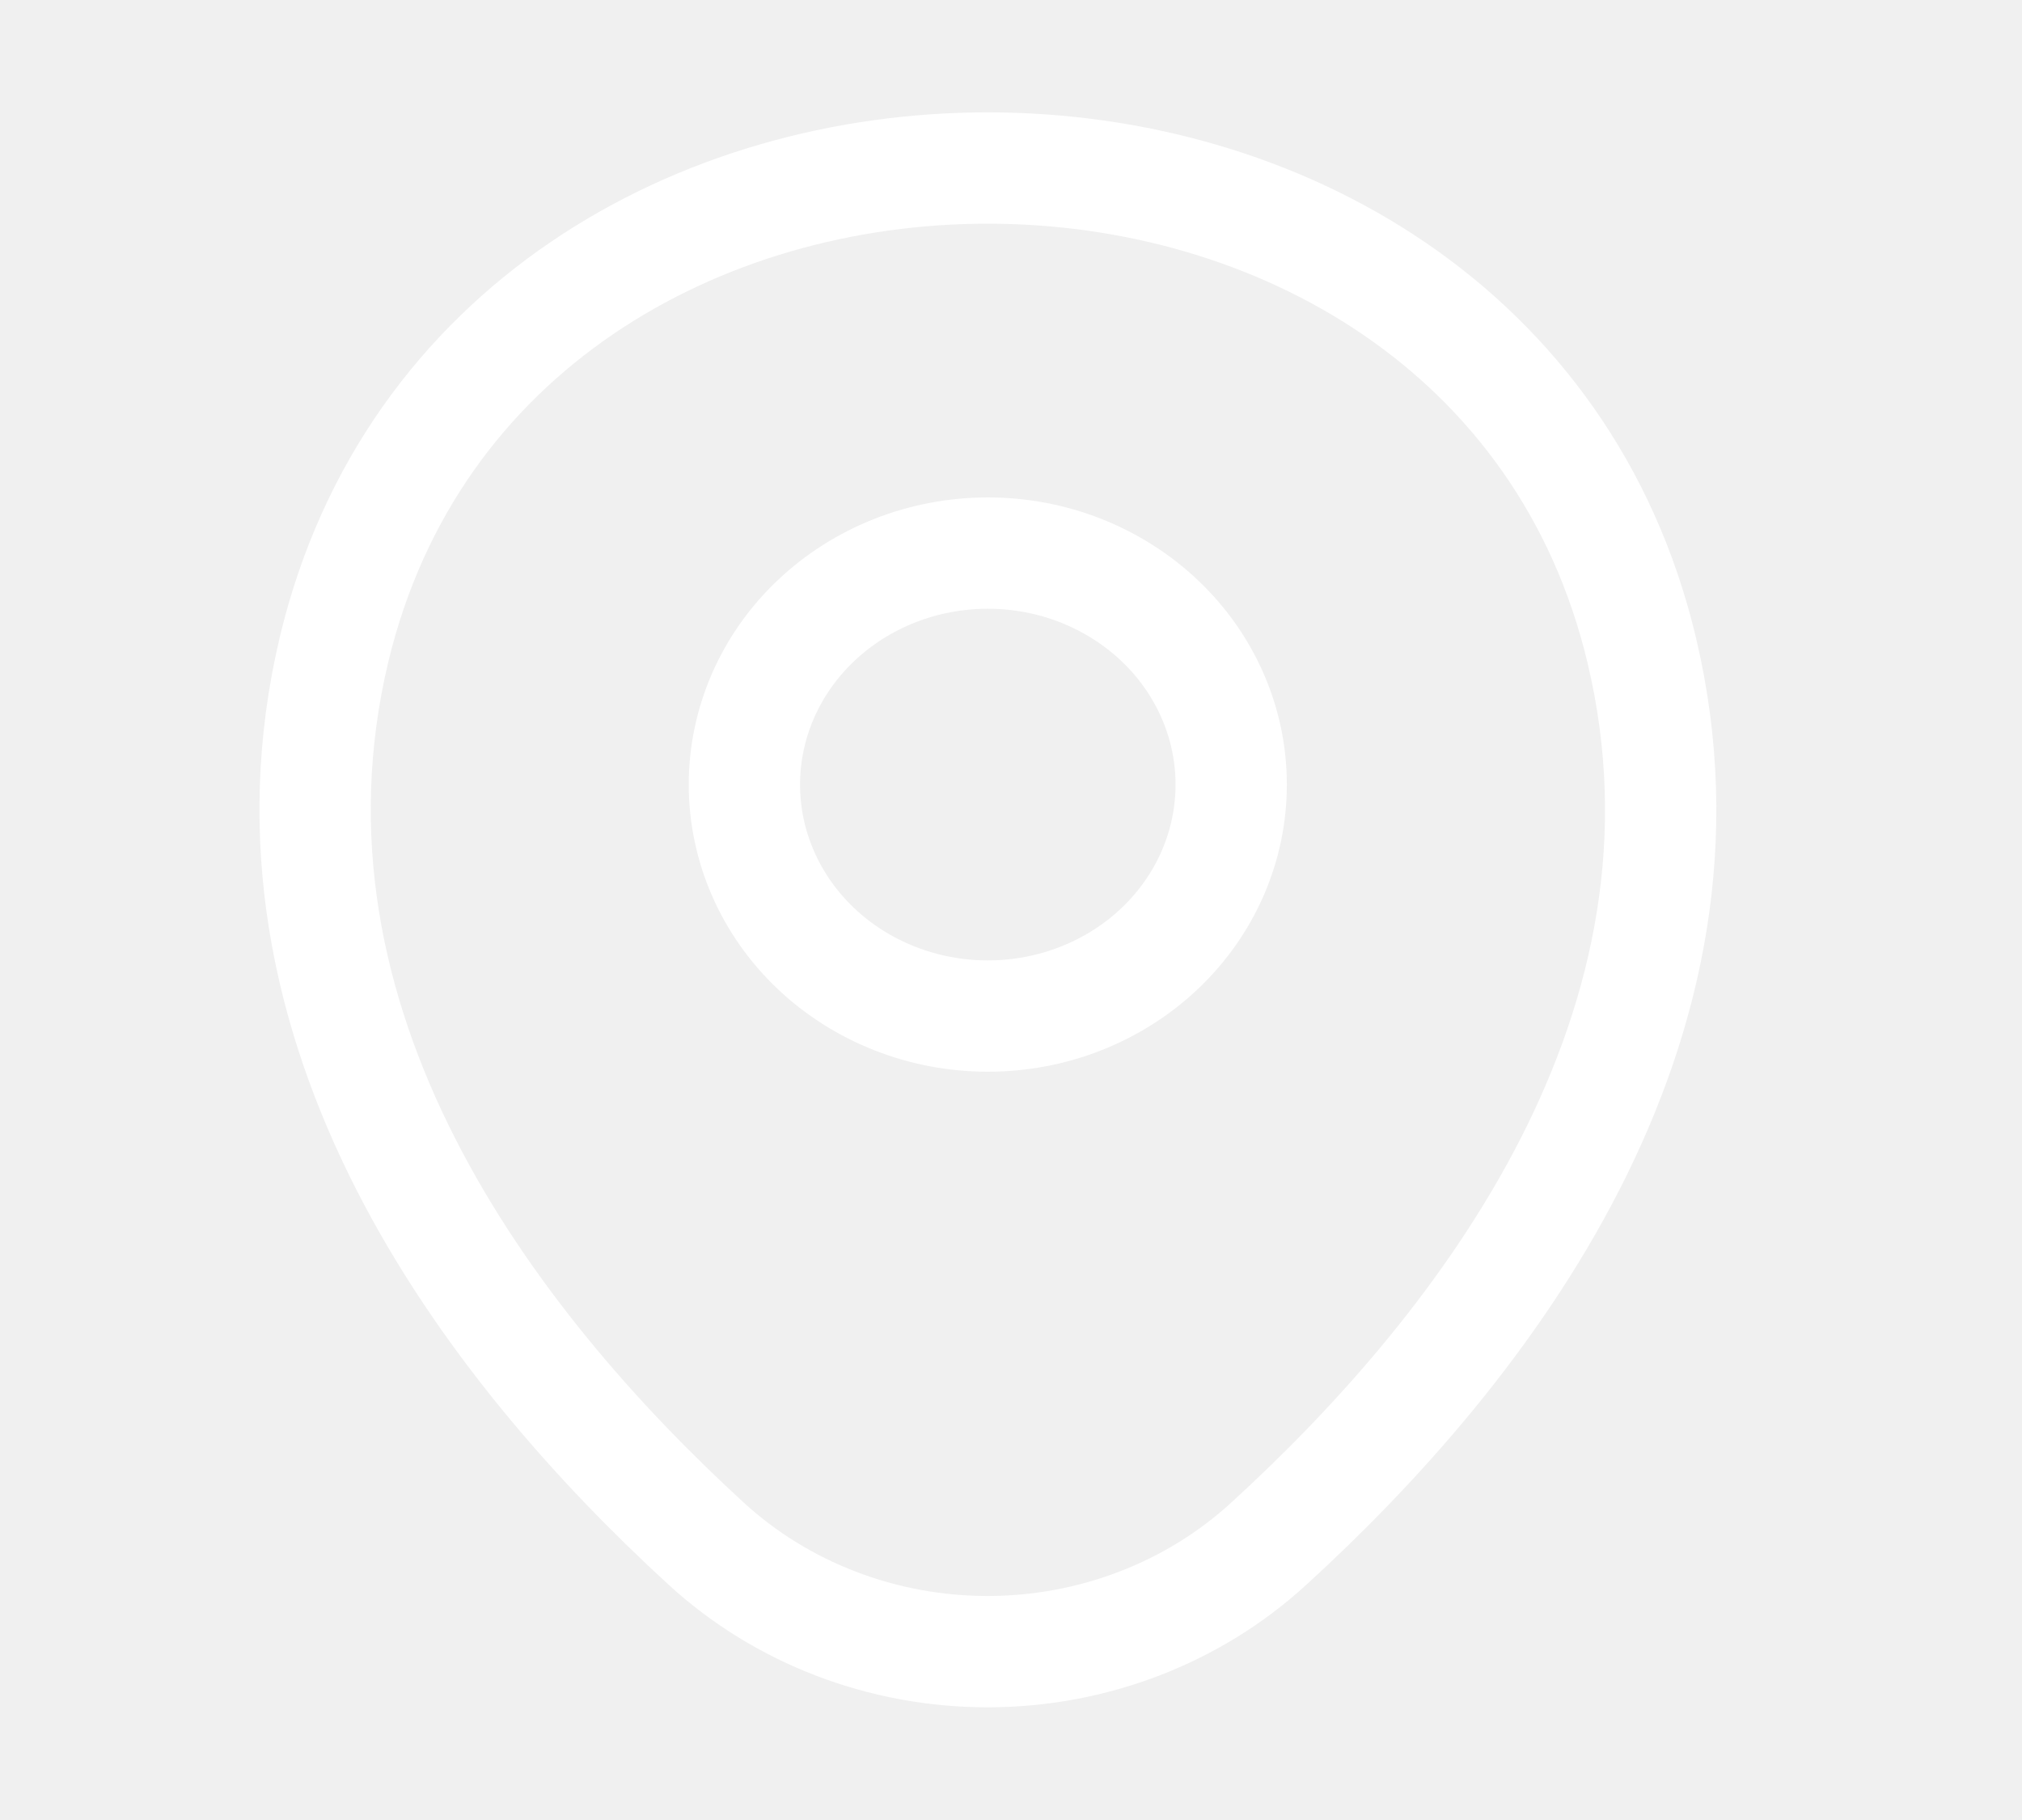
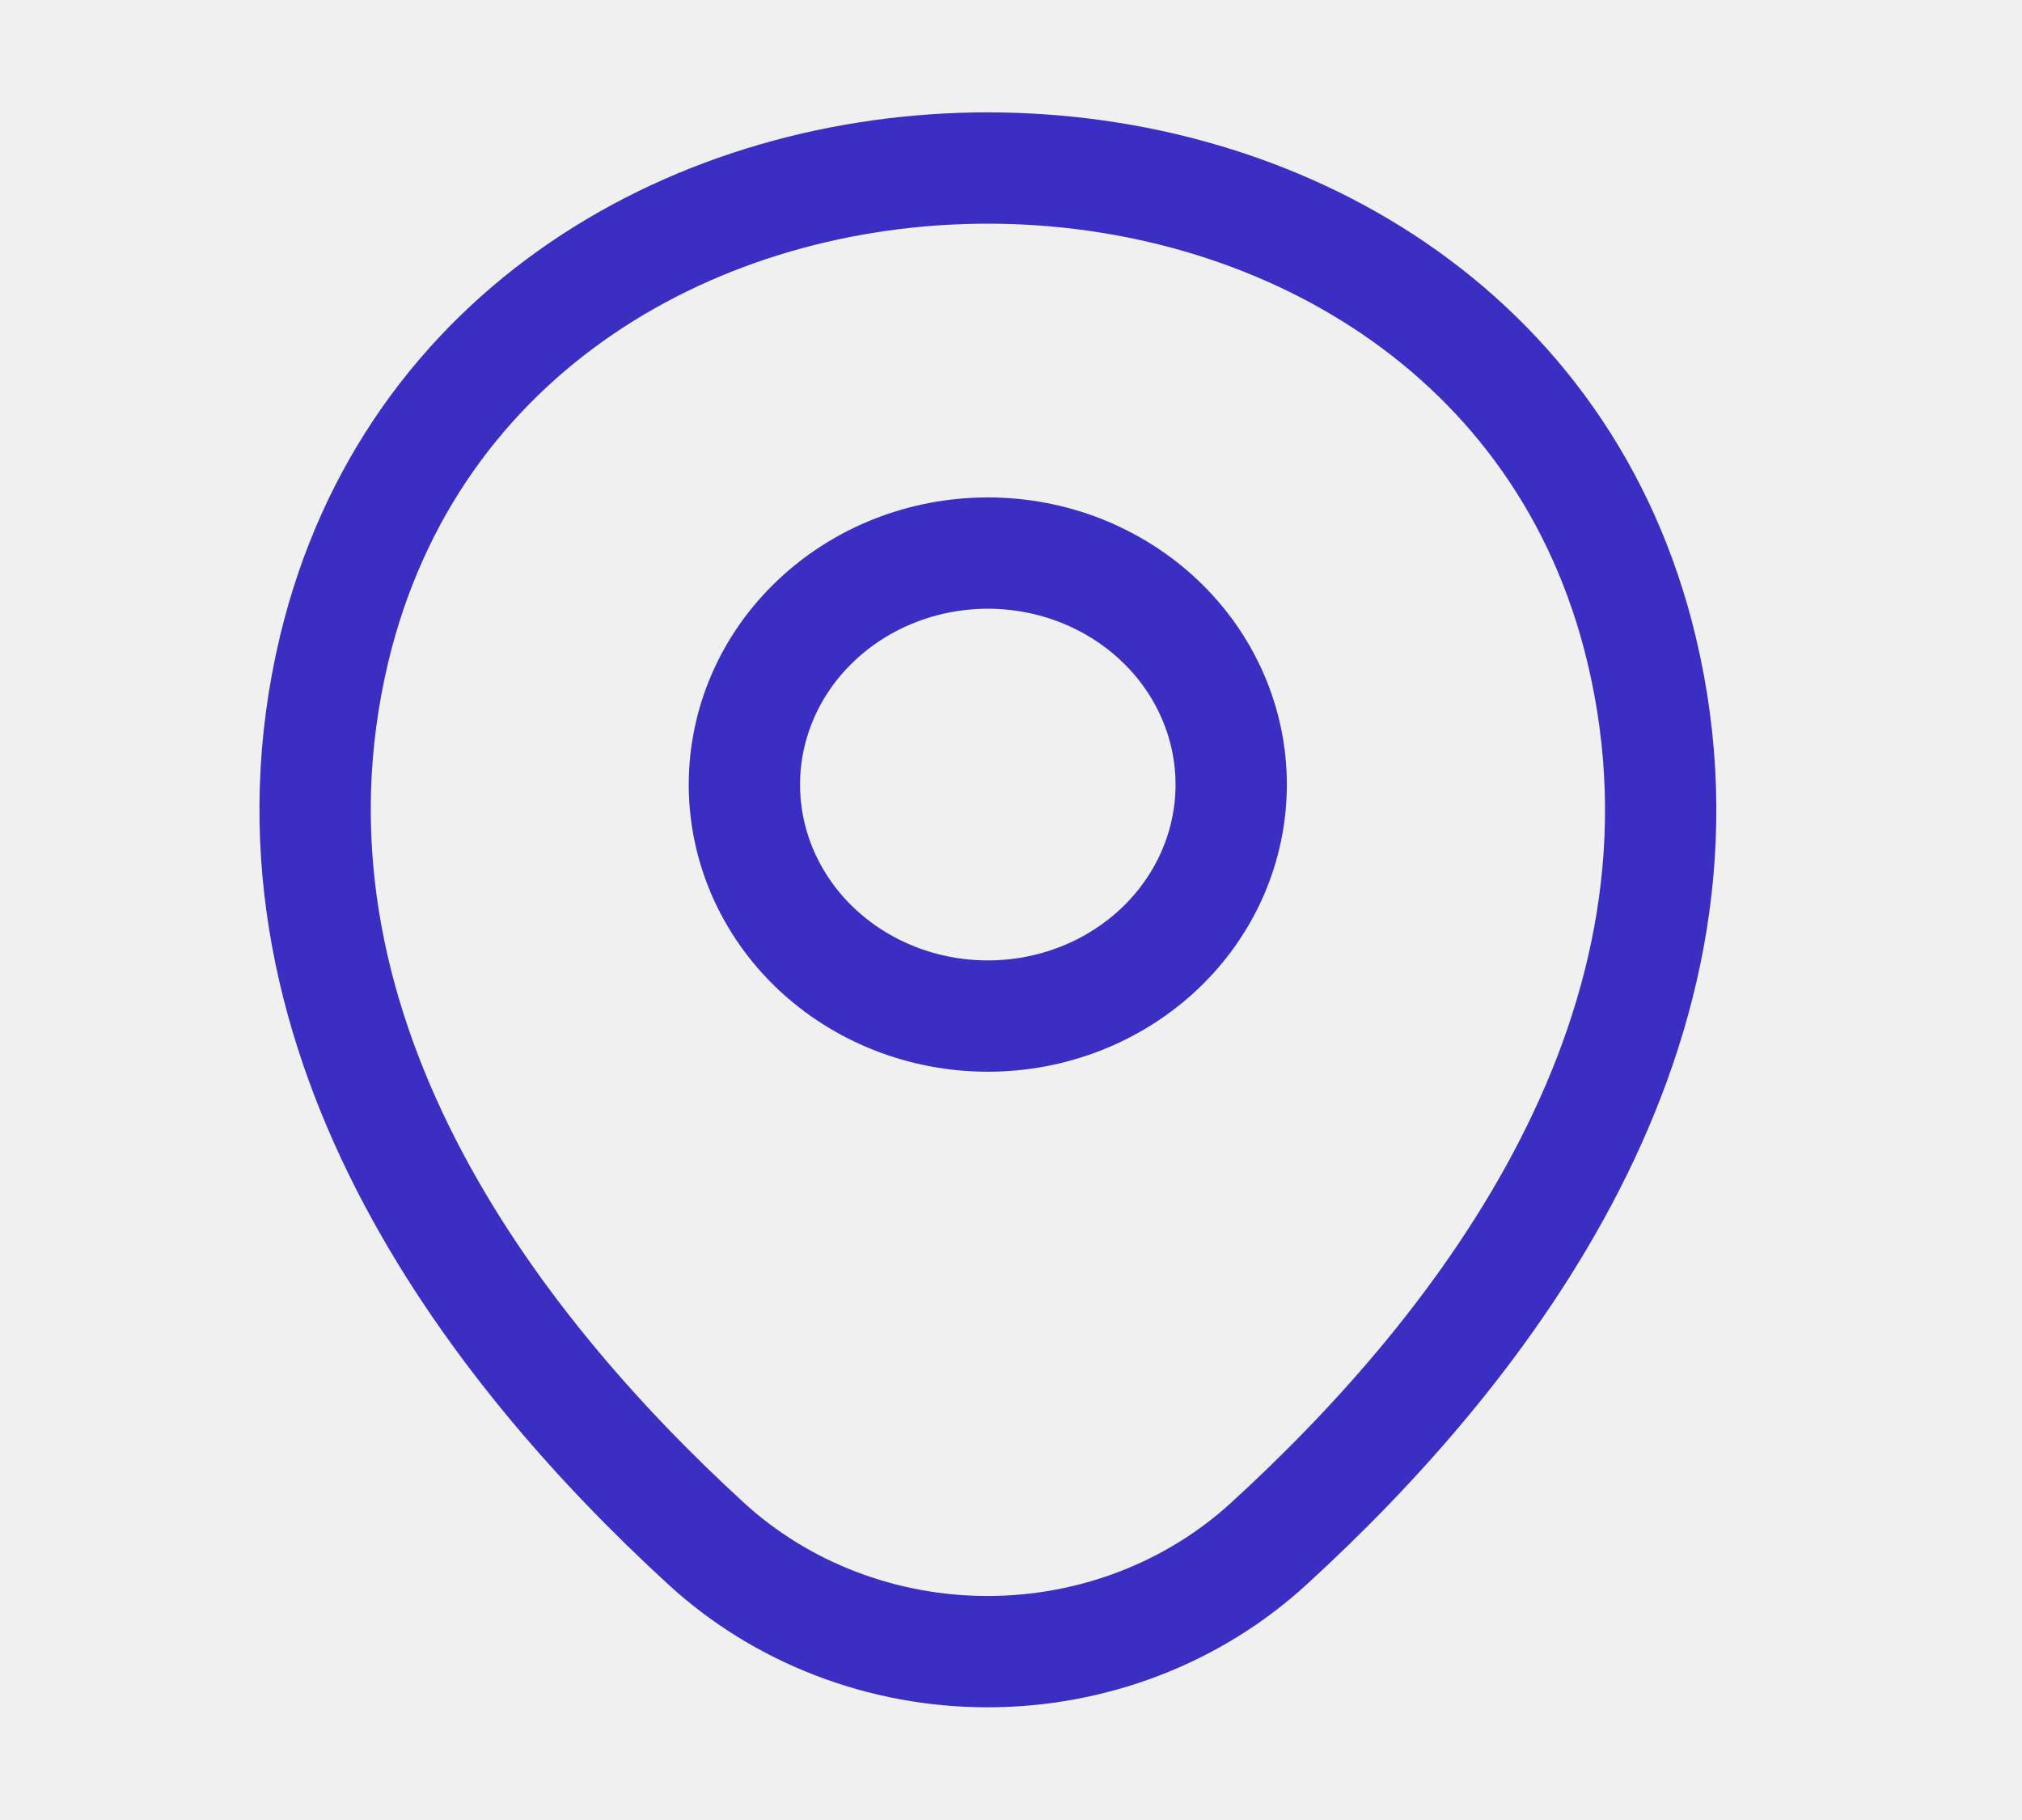
<svg xmlns="http://www.w3.org/2000/svg" width="20" height="18" viewBox="0 0 20 18" fill="none">
-   <path d="M9.771 10.049C10.087 10.049 10.4 9.99 10.692 9.875C10.984 9.76 11.25 9.591 11.473 9.379C11.697 9.166 11.874 8.914 11.995 8.636C12.116 8.358 12.178 8.06 12.178 7.76C12.178 7.459 12.116 7.161 11.995 6.884C11.874 6.606 11.697 6.353 11.473 6.141C11.25 5.928 10.984 5.76 10.692 5.644C10.4 5.529 10.087 5.47 9.771 5.47C9.132 5.47 8.52 5.711 8.068 6.141C7.616 6.57 7.363 7.153 7.363 7.76C7.363 8.367 7.616 8.949 8.068 9.379C8.52 9.808 9.132 10.049 9.771 10.049Z" stroke="#fff" stroke-width="1.101" />
-   <path d="M3.304 6.424C4.825 0.069 14.726 0.077 16.239 6.432C17.126 10.159 14.687 13.315 12.55 15.267C11.803 15.952 10.805 16.335 9.768 16.335C8.73 16.335 7.732 15.952 6.985 15.267C4.855 13.315 2.417 10.152 3.304 6.424Z" stroke="#fff" stroke-width="1.101" />
+   <path d="M9.771 10.049C10.087 10.049 10.4 9.99 10.692 9.875C10.984 9.76 11.25 9.591 11.473 9.379C11.697 9.166 11.874 8.914 11.995 8.636C12.116 8.358 12.178 8.06 12.178 7.76C12.178 7.459 12.116 7.161 11.995 6.884C11.874 6.606 11.697 6.353 11.473 6.141C11.25 5.928 10.984 5.76 10.692 5.644C10.4 5.529 10.087 5.47 9.771 5.47C9.132 5.47 8.52 5.711 8.068 6.141C7.616 6.57 7.363 7.153 7.363 7.76C7.363 8.367 7.616 8.949 8.068 9.379C8.52 9.808 9.132 10.049 9.771 10.049Z" stroke="#3A2EC3" stroke-width="1.101" />
+   <path d="M3.304 6.424C4.825 0.069 14.726 0.077 16.239 6.432C17.126 10.159 14.687 13.315 12.55 15.267C11.803 15.952 10.805 16.335 9.768 16.335C8.73 16.335 7.732 15.952 6.985 15.267C4.855 13.315 2.417 10.152 3.304 6.424Z" stroke="#3A2EC3" stroke-width="1.101" />
</svg>
